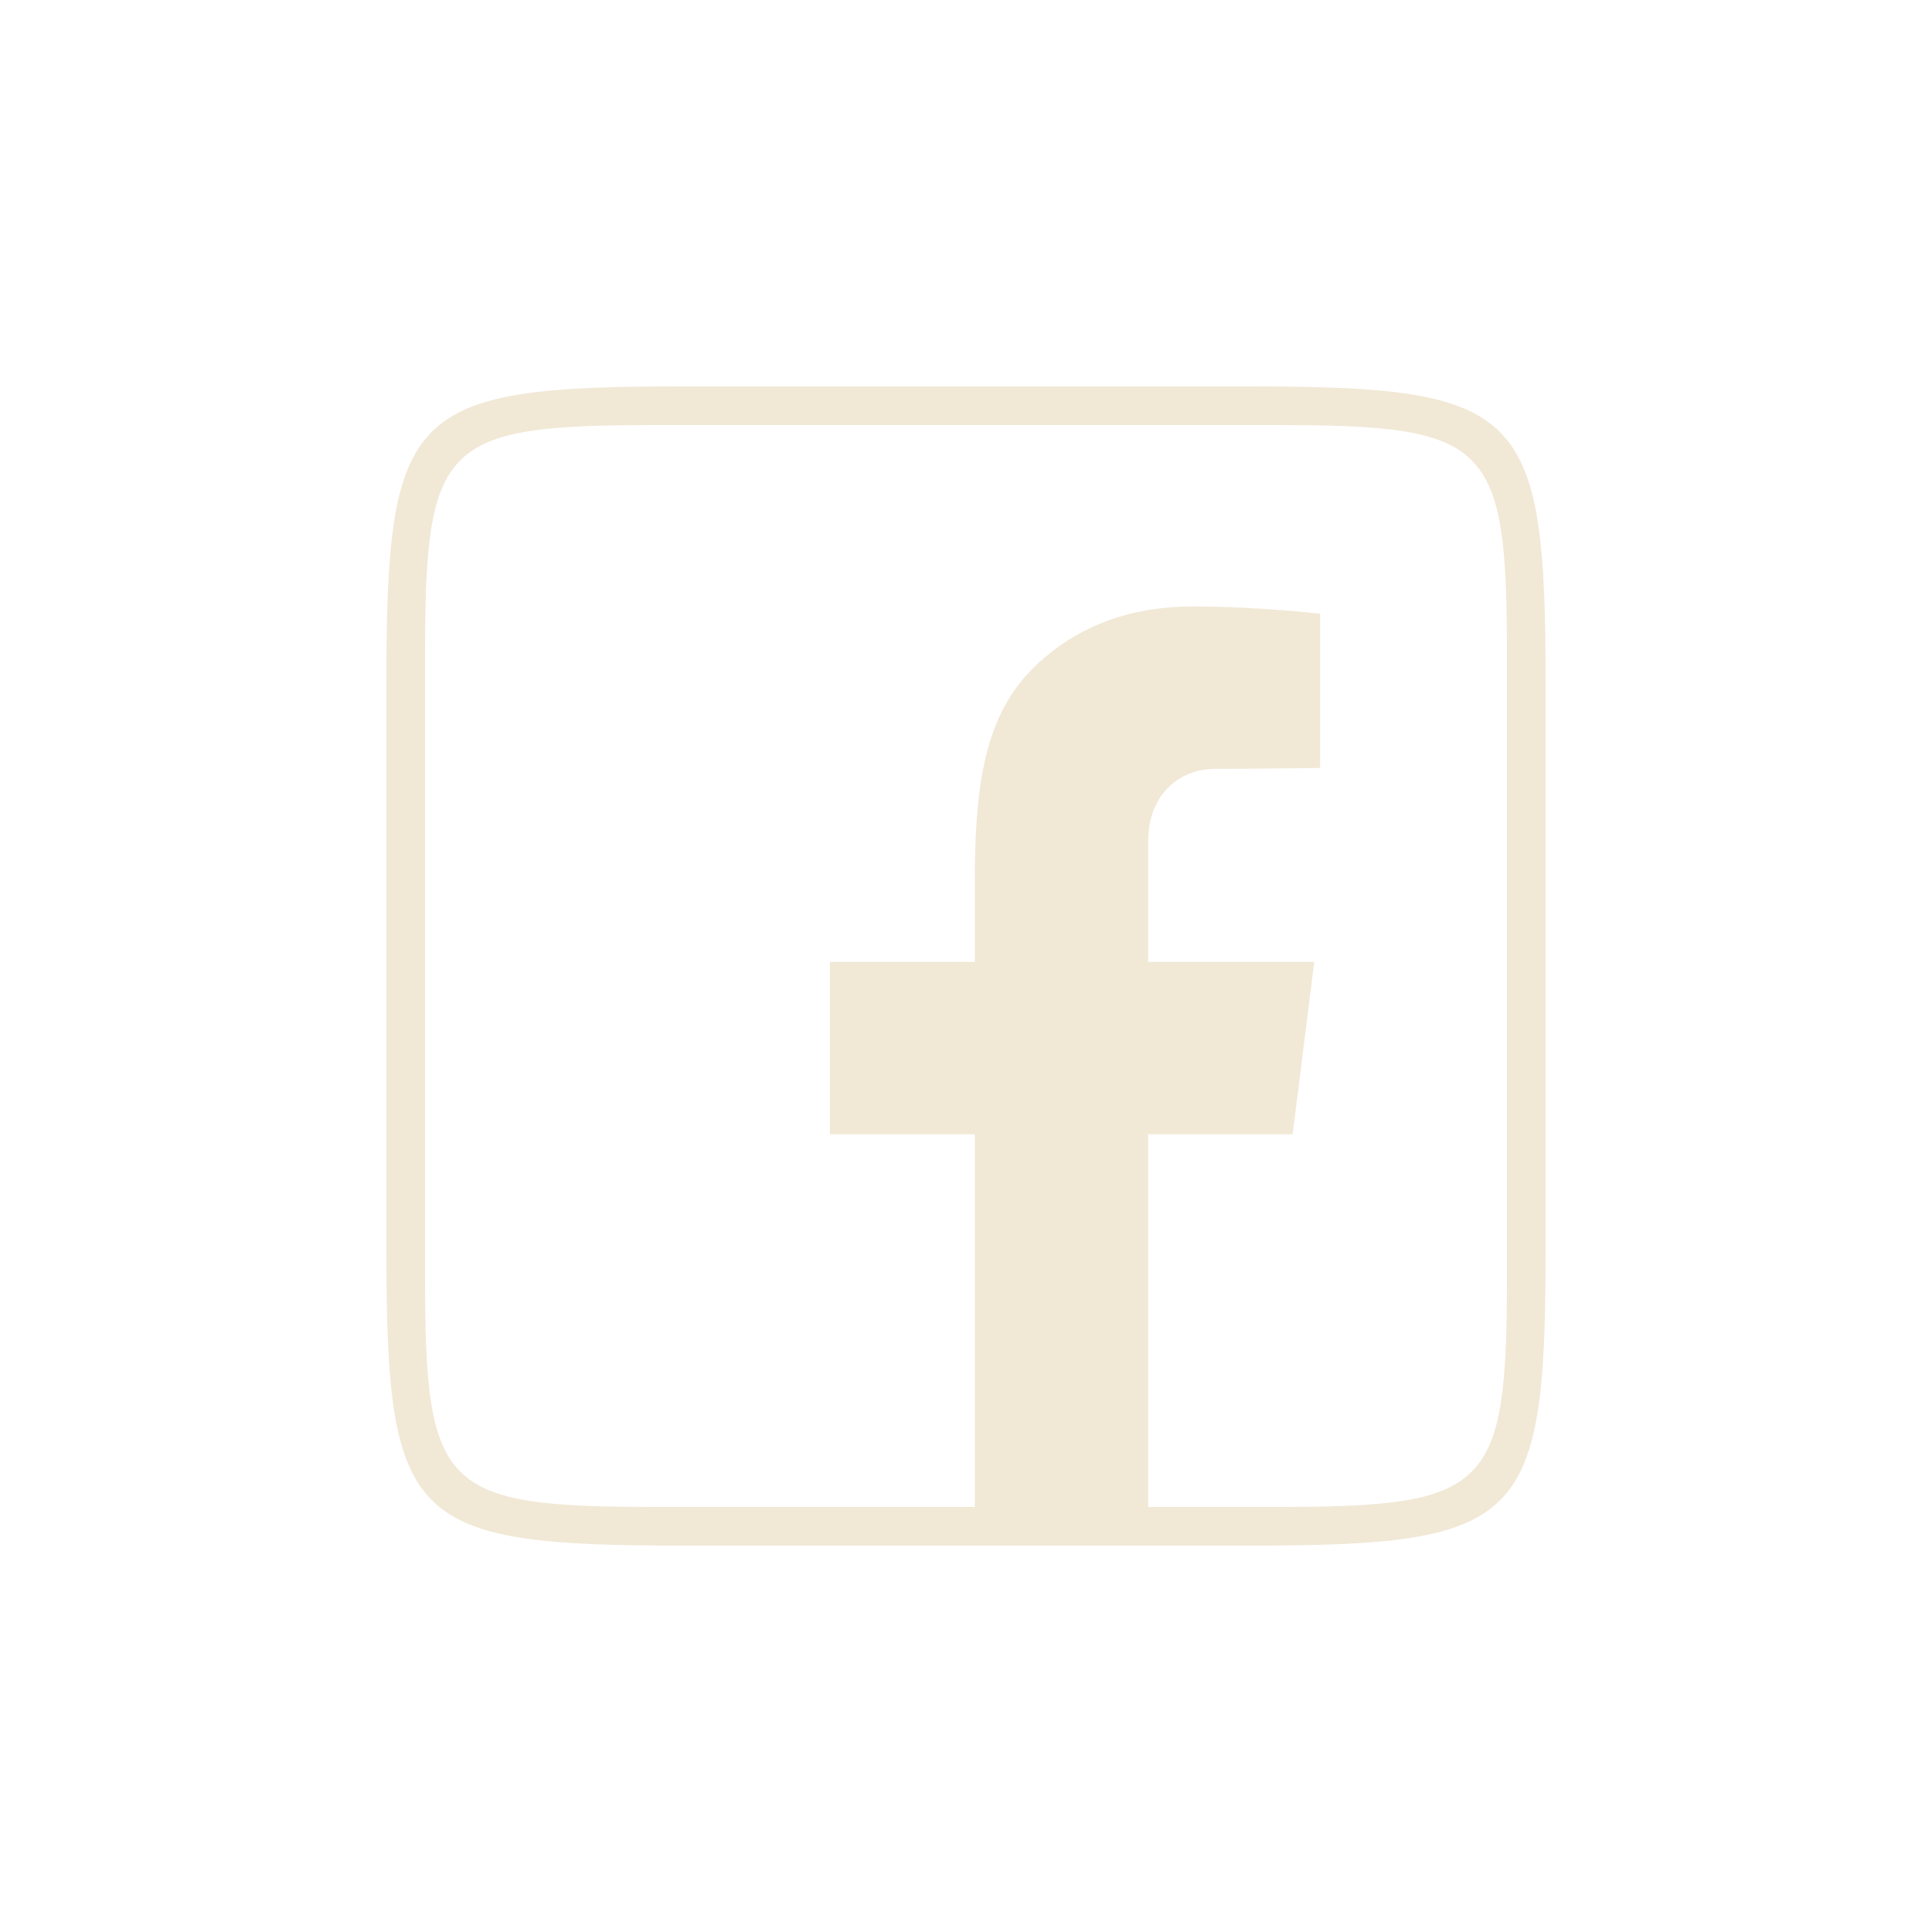
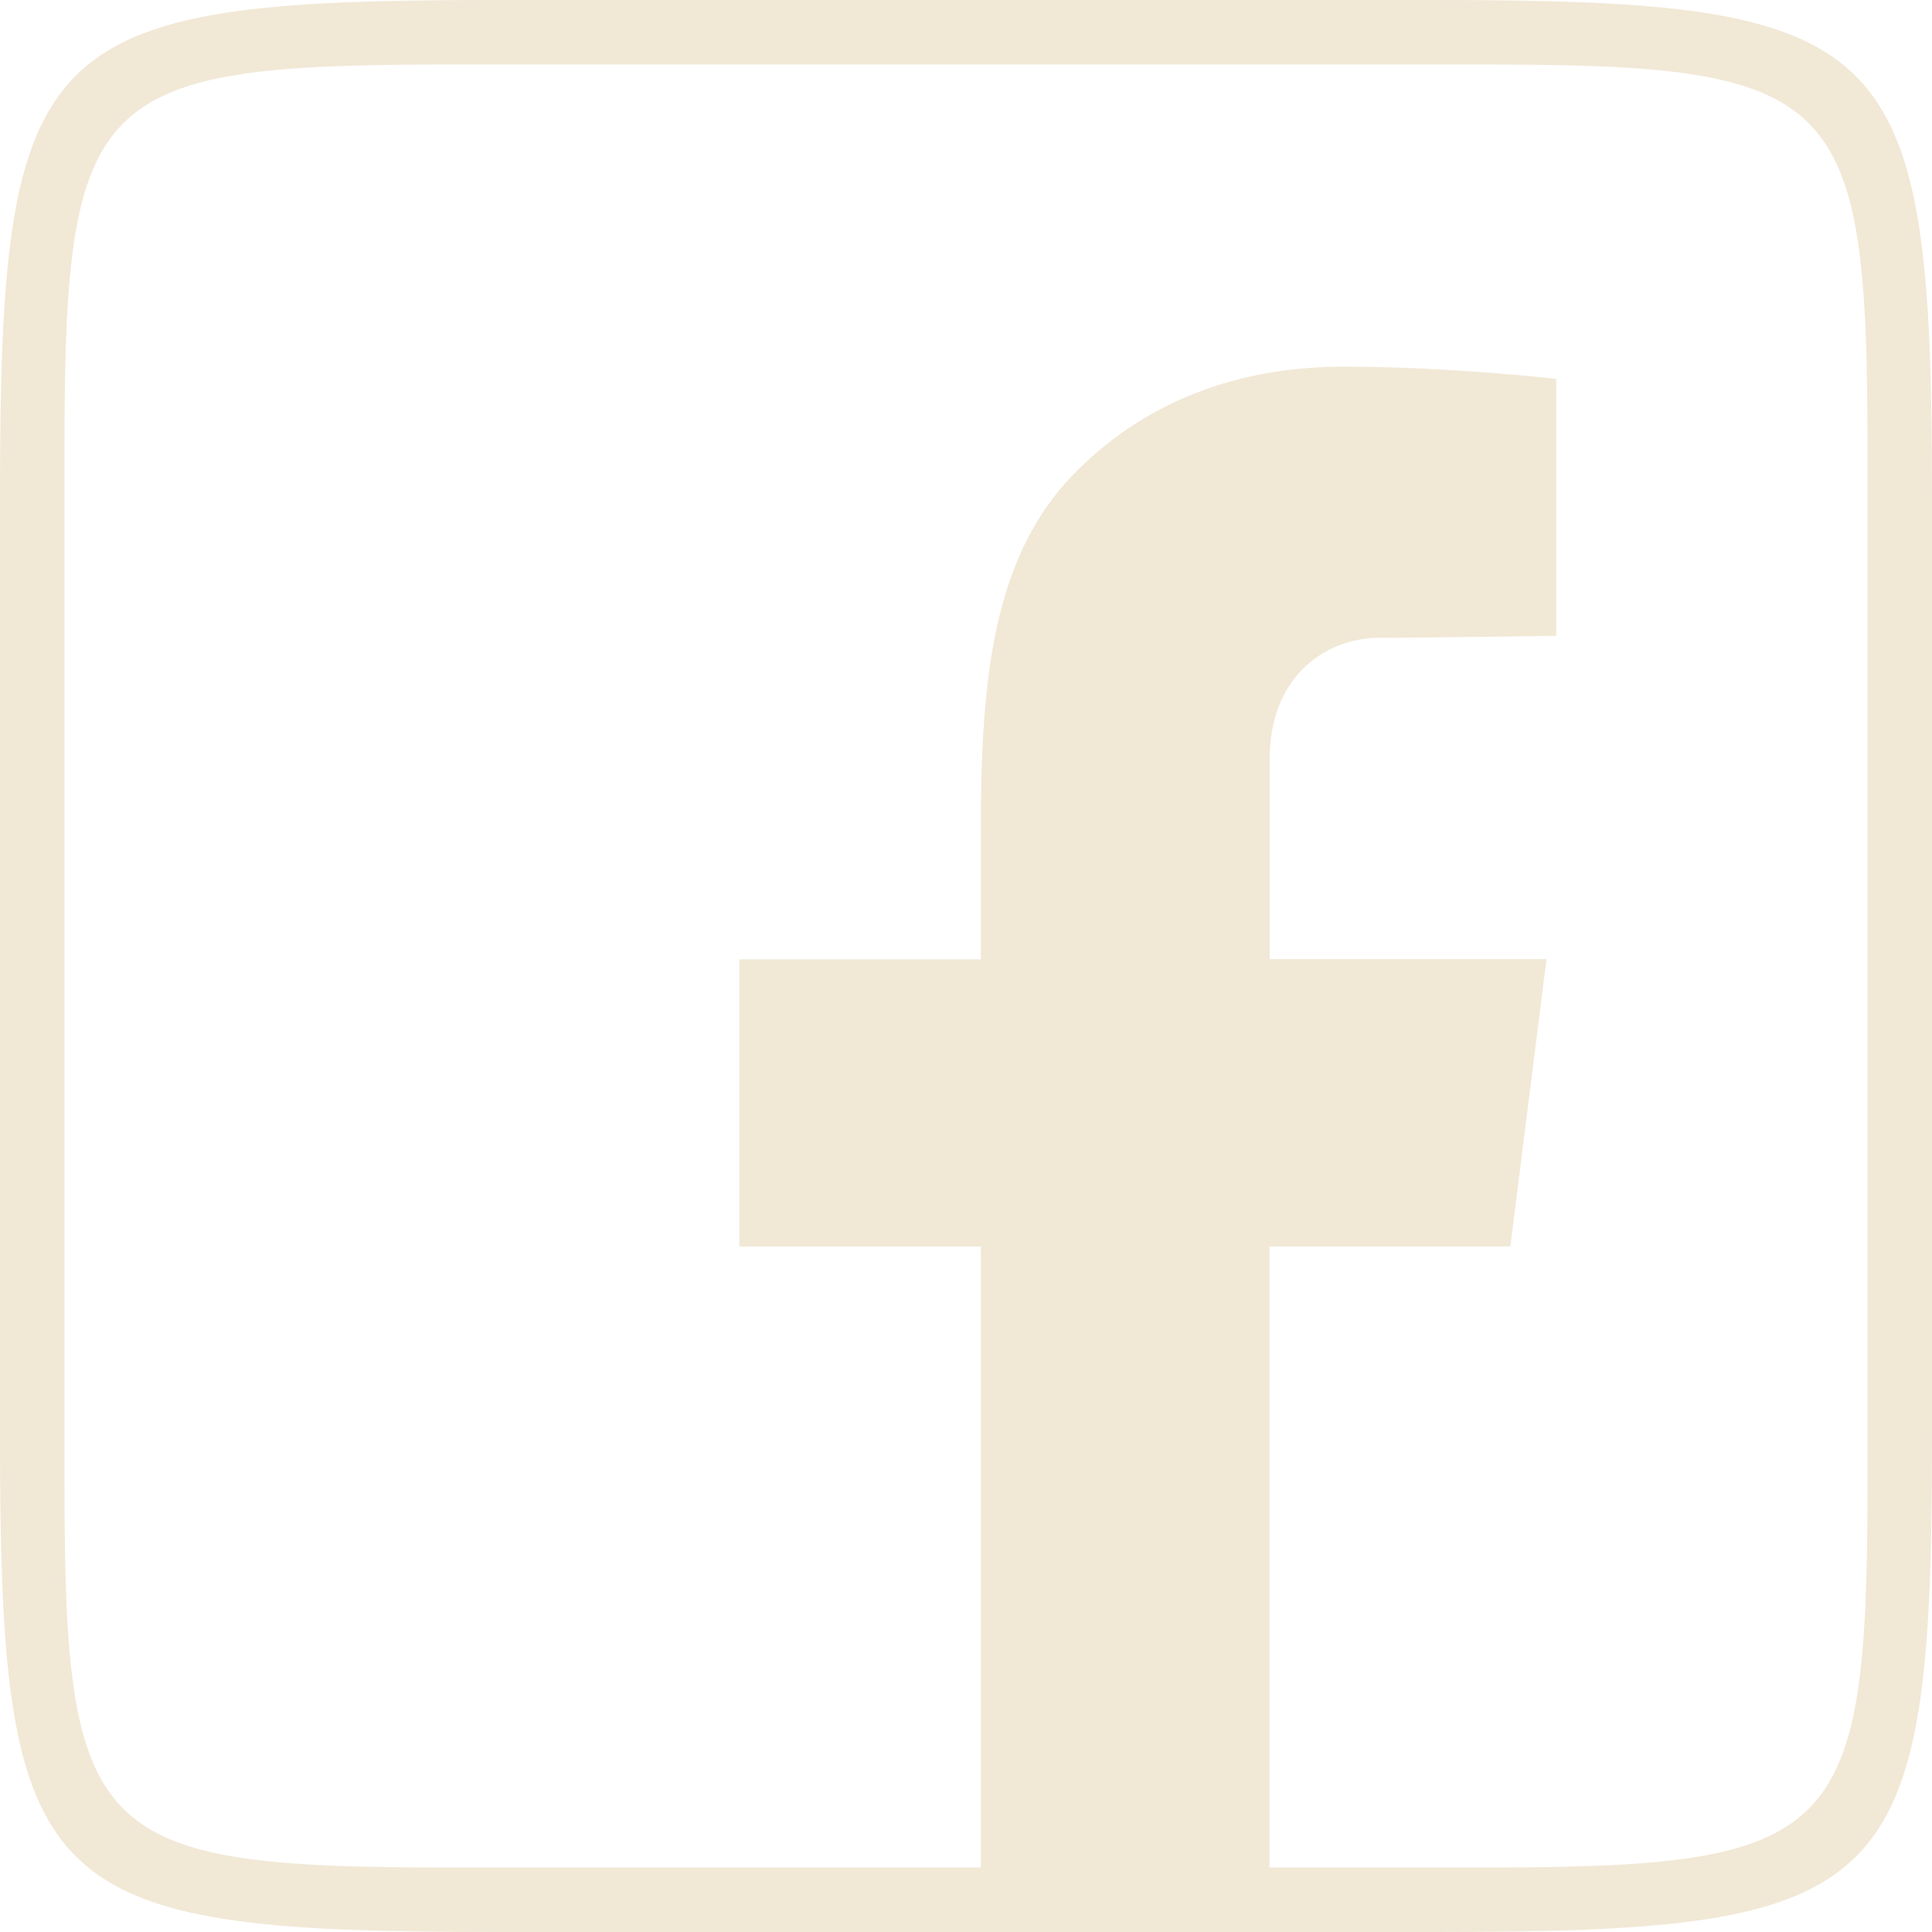
- <svg xmlns="http://www.w3.org/2000/svg" viewBox="0 0 50 50" width="50px" height="50px">
-   <g id="surface63378591">
-     <path style=" stroke:none;fill-rule:nonzero;fill:rgb(94.51%,90.98%,83.922%);fill-opacity:1;" d="M 17.723 10 C 10.562 10 10 10.562 10 17.723 L 10 32.277 C 10 39.438 10.562 40 17.723 40 L 32.277 40 C 39.438 40 40 39.438 40 32.277 L 40 17.77 C 40 10.562 39.438 10 32.23 10 Z M 17 11 L 33 11 C 38.566 11 39 11.434 39 17 L 39 33 C 39 38.566 38.566 39 33 39 L 29.715 39 L 29.715 29.355 L 33.453 29.355 L 34.012 24.895 L 29.715 24.895 L 29.715 21.77 C 29.715 20.535 30.551 19.898 31.438 19.898 C 32.324 19.898 34.164 19.875 34.164 19.875 L 34.164 15.883 C 34.164 15.883 32.527 15.695 30.855 15.695 C 29.453 15.695 27.906 16.09 26.668 17.363 C 25.41 18.66 25.227 20.57 25.227 22.906 L 25.227 24.895 L 21.477 24.895 L 21.477 29.355 L 25.227 29.355 L 25.227 39 L 17 39 C 11.434 39 11 38.566 11 33 L 11 17 C 11 11.434 11.434 11 17 11 Z M 17 11 " />
+ <svg xmlns="http://www.w3.org/2000/svg" version="1.1" viewBox="8 8 24 24">
+   <g id="surface1">
+     <path style=" stroke:none;fill-rule:nonzero;fill:rgb(94.51%,90.98%,83.922%);fill-opacity:1;" d="M 14.18 8 C 8.449 8 8 8.449 8 14.18 L 8 25.82 C 8 31.551 8.449 32 14.18 32 L 25.82 32 C 31.551 32 32 31.551 32 25.82 L 32 14.215 C 32 8.453 31.547 8 25.785 8 Z M 13.602 8.801 L 26.398 8.801 C 30.852 8.801 31.199 9.148 31.199 13.602 L 31.199 26.398 C 31.199 30.852 30.852 31.199 26.398 31.199 L 23.77 31.199 L 23.77 23.484 L 26.762 23.484 L 27.211 19.914 L 23.773 19.914 L 23.773 17.418 C 23.773 16.43 24.438 15.922 25.148 15.922 C 25.859 15.922 27.332 15.898 27.332 15.898 L 27.332 12.707 C 27.332 12.707 26.023 12.555 24.688 12.555 C 23.562 12.555 22.328 12.875 21.336 13.891 C 20.328 14.93 20.184 16.457 20.184 18.324 L 20.184 19.918 L 17.184 19.918 L 17.184 23.484 L 20.184 23.484 L 20.184 31.199 L 13.602 31.199 C 9.148 31.199 8.801 30.852 8.801 26.398 L 8.801 13.602 C 8.801 9.148 9.148 8.801 13.602 8.801 Z M 13.602 8.801 " />
  </g>
</svg>
